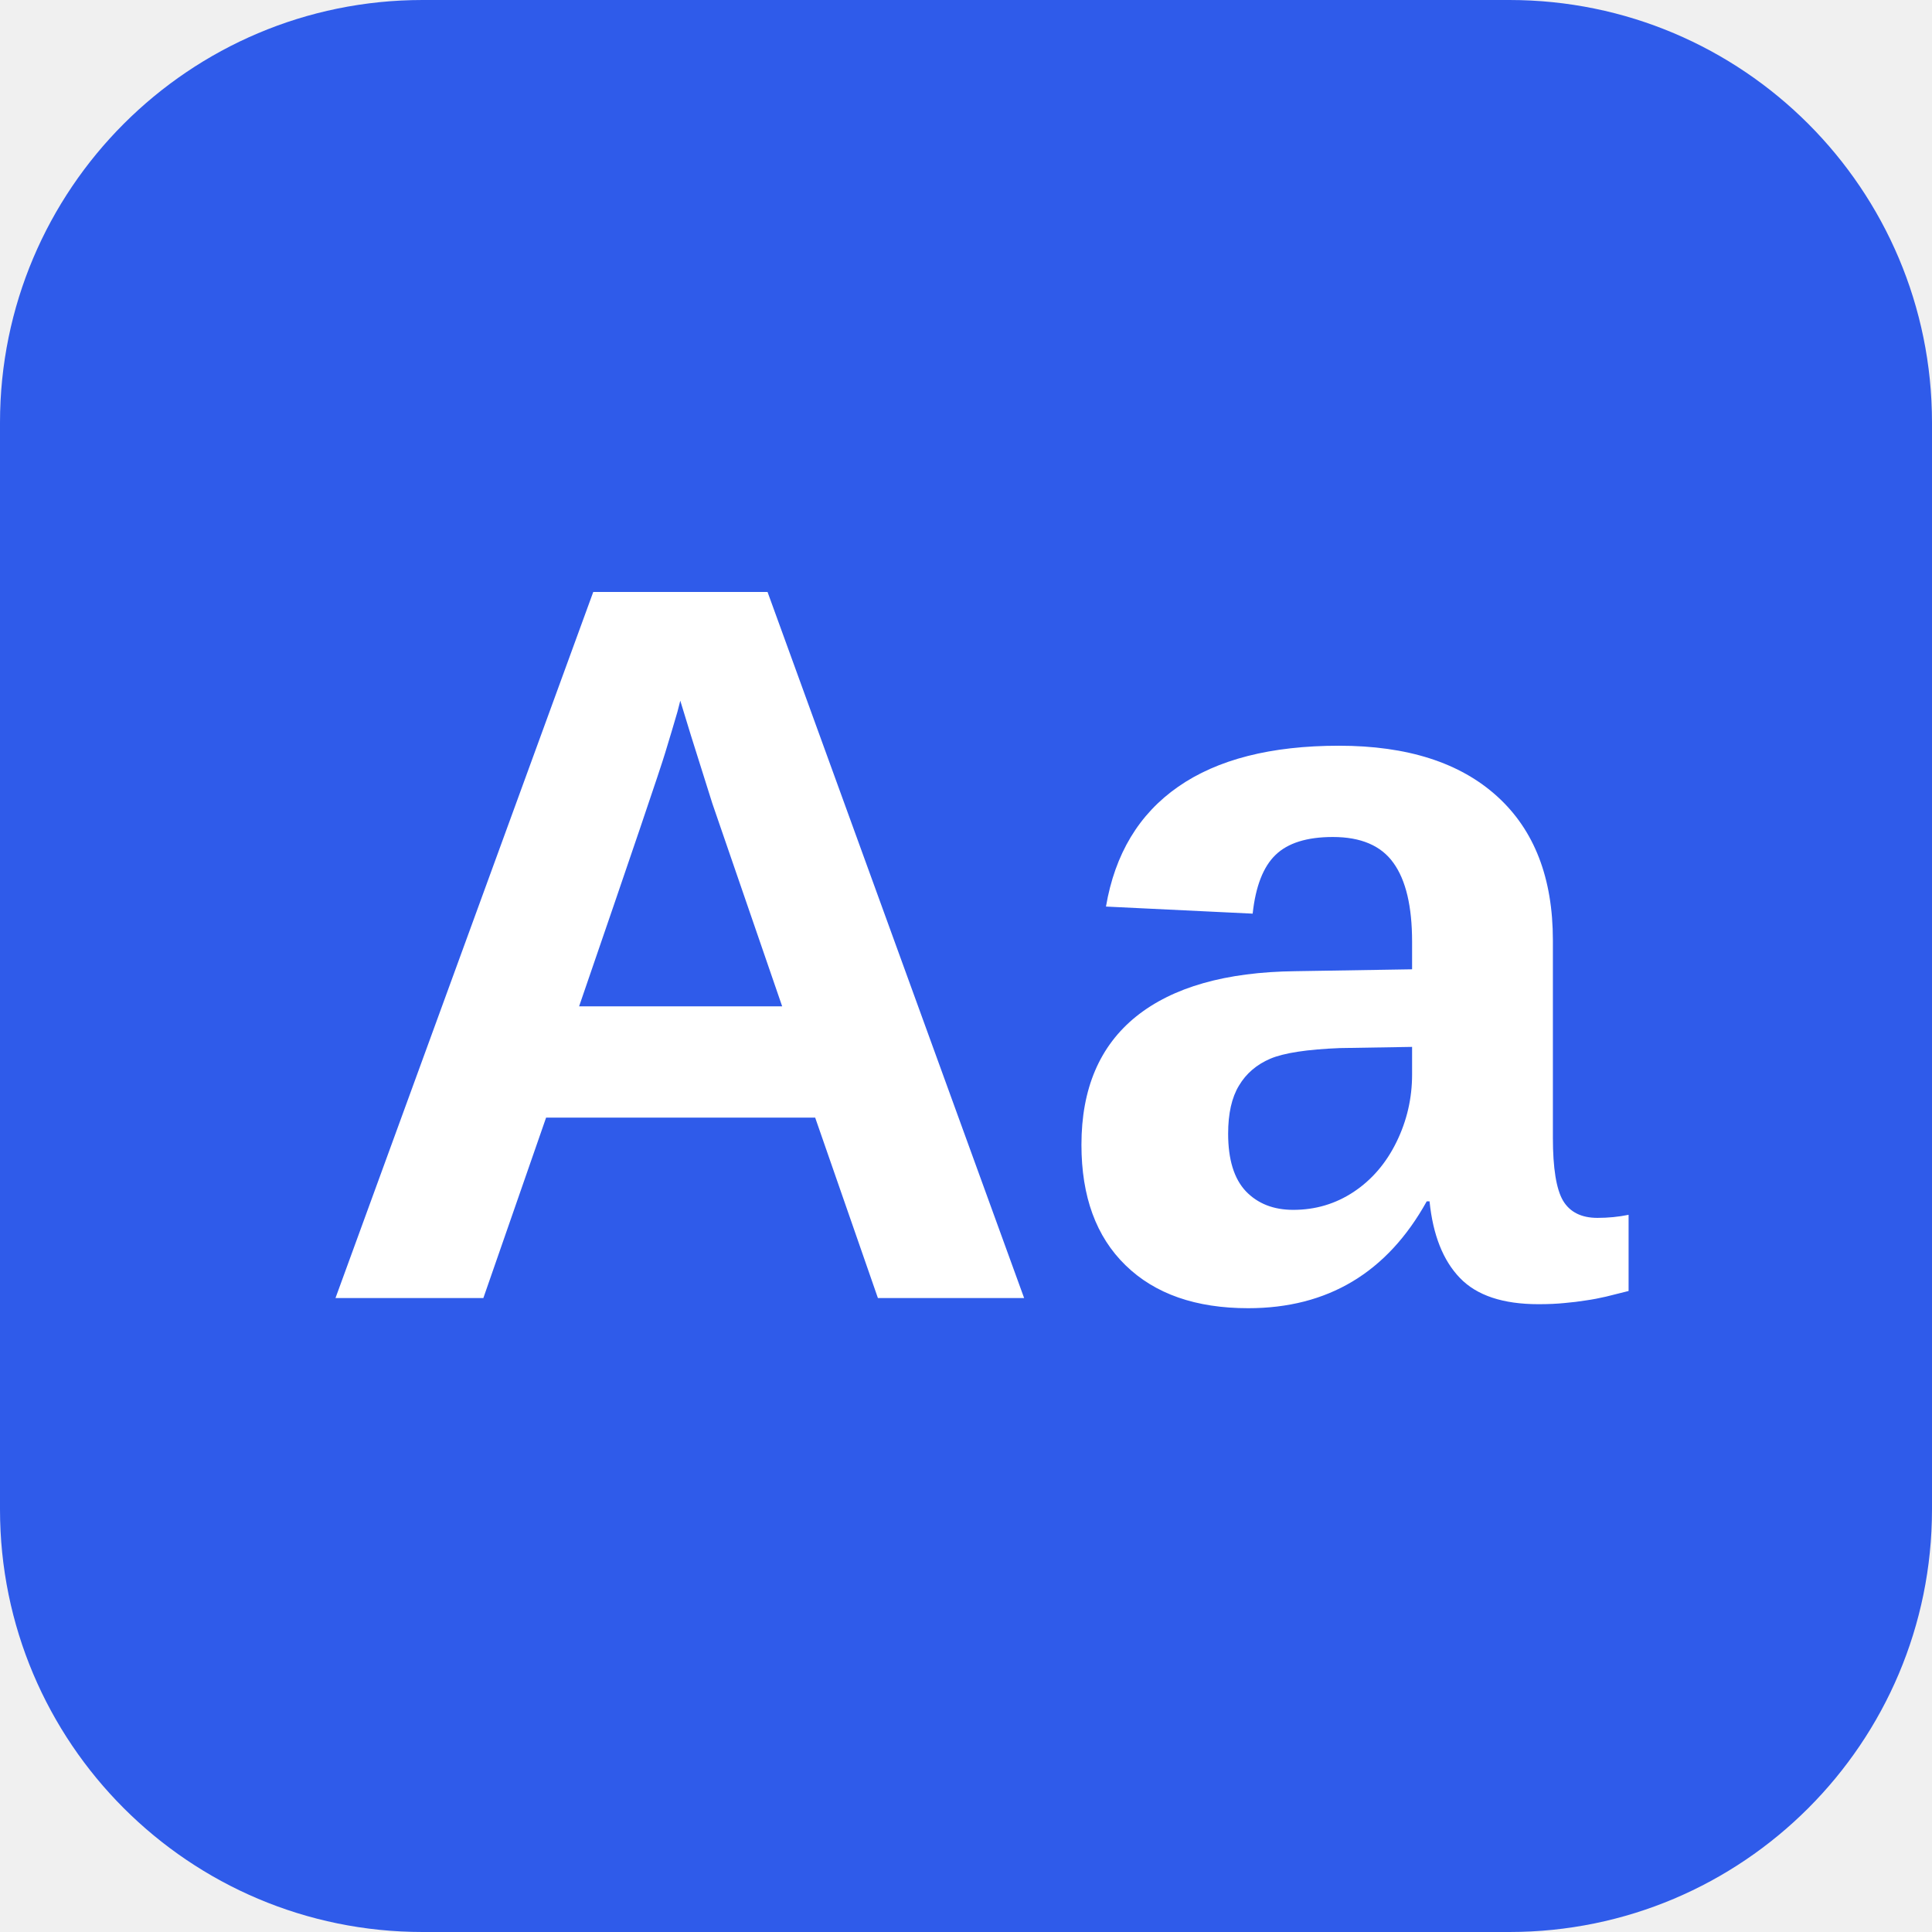
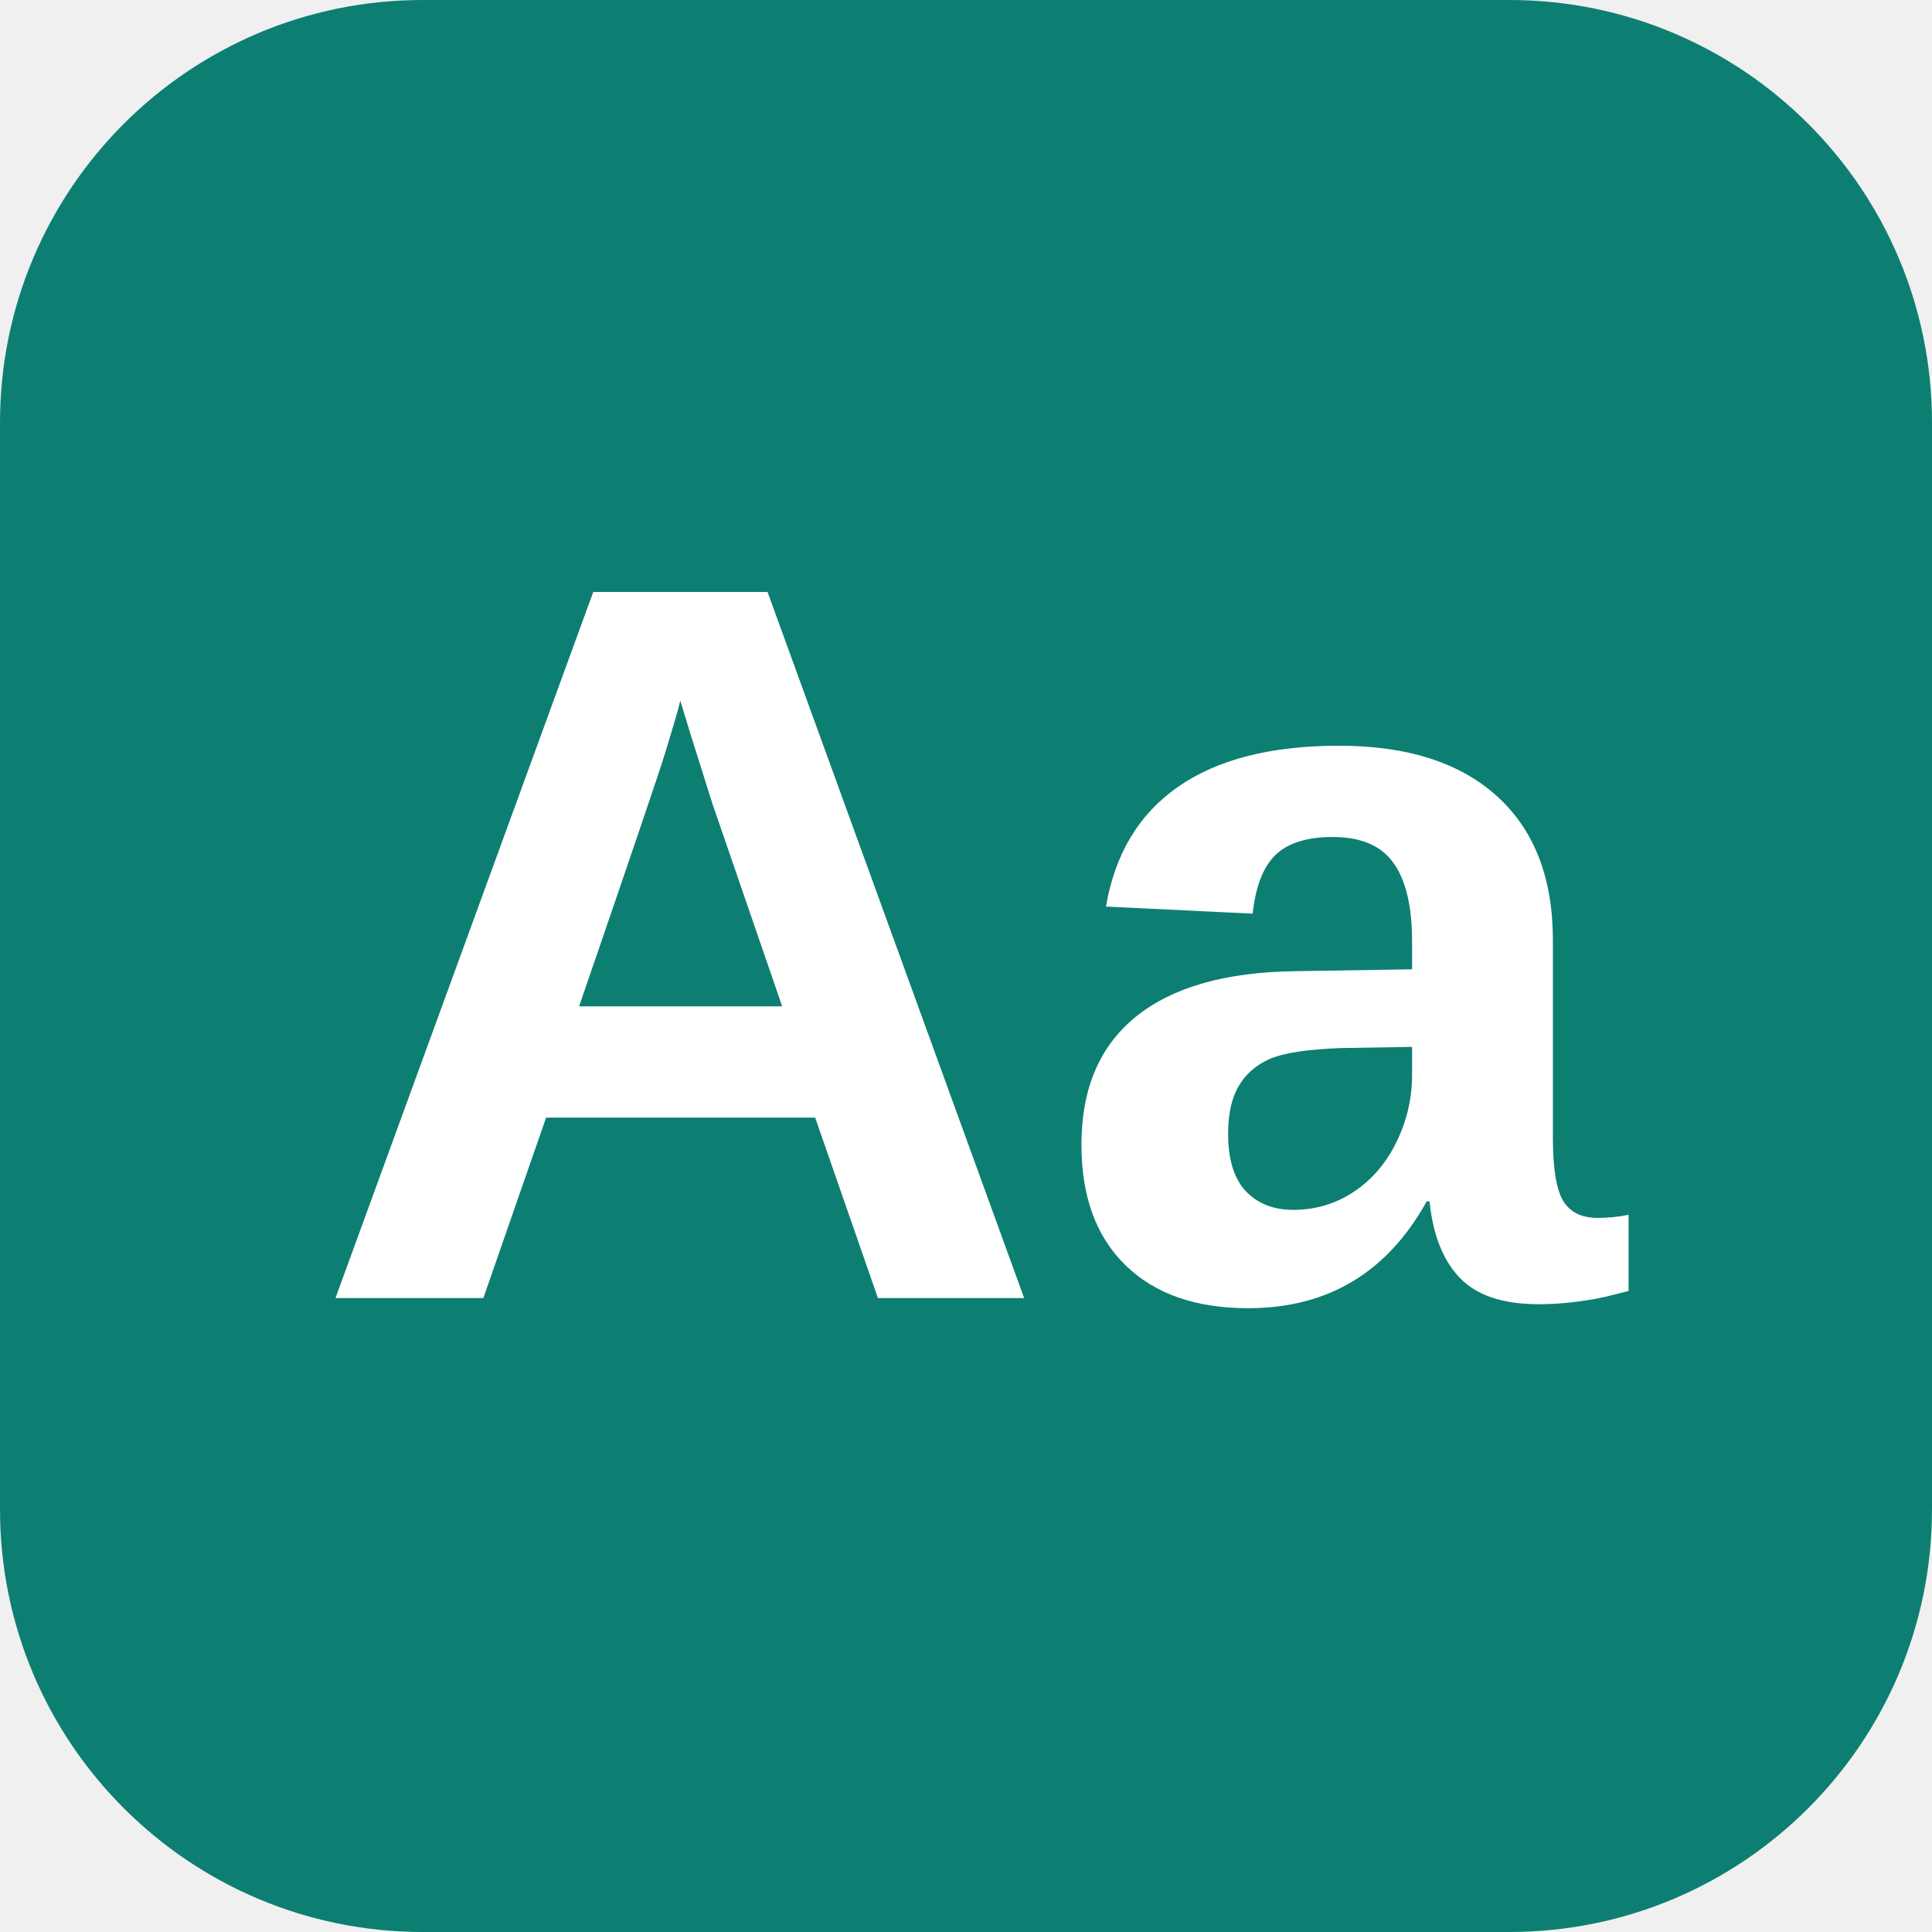
<svg xmlns="http://www.w3.org/2000/svg" viewBox="0 0 128 128">
-   <rect width="128" height="128" rx="28" fill="#2f5bea" />
+   <rect width="128" height="128" rx="28" fill="#0d7f72" />
  <text x="64" y="86" font-family="Arial, sans-serif" font-size="68" font-weight="800" fill="#fff" text-anchor="middle">Aa</text>
</svg>
